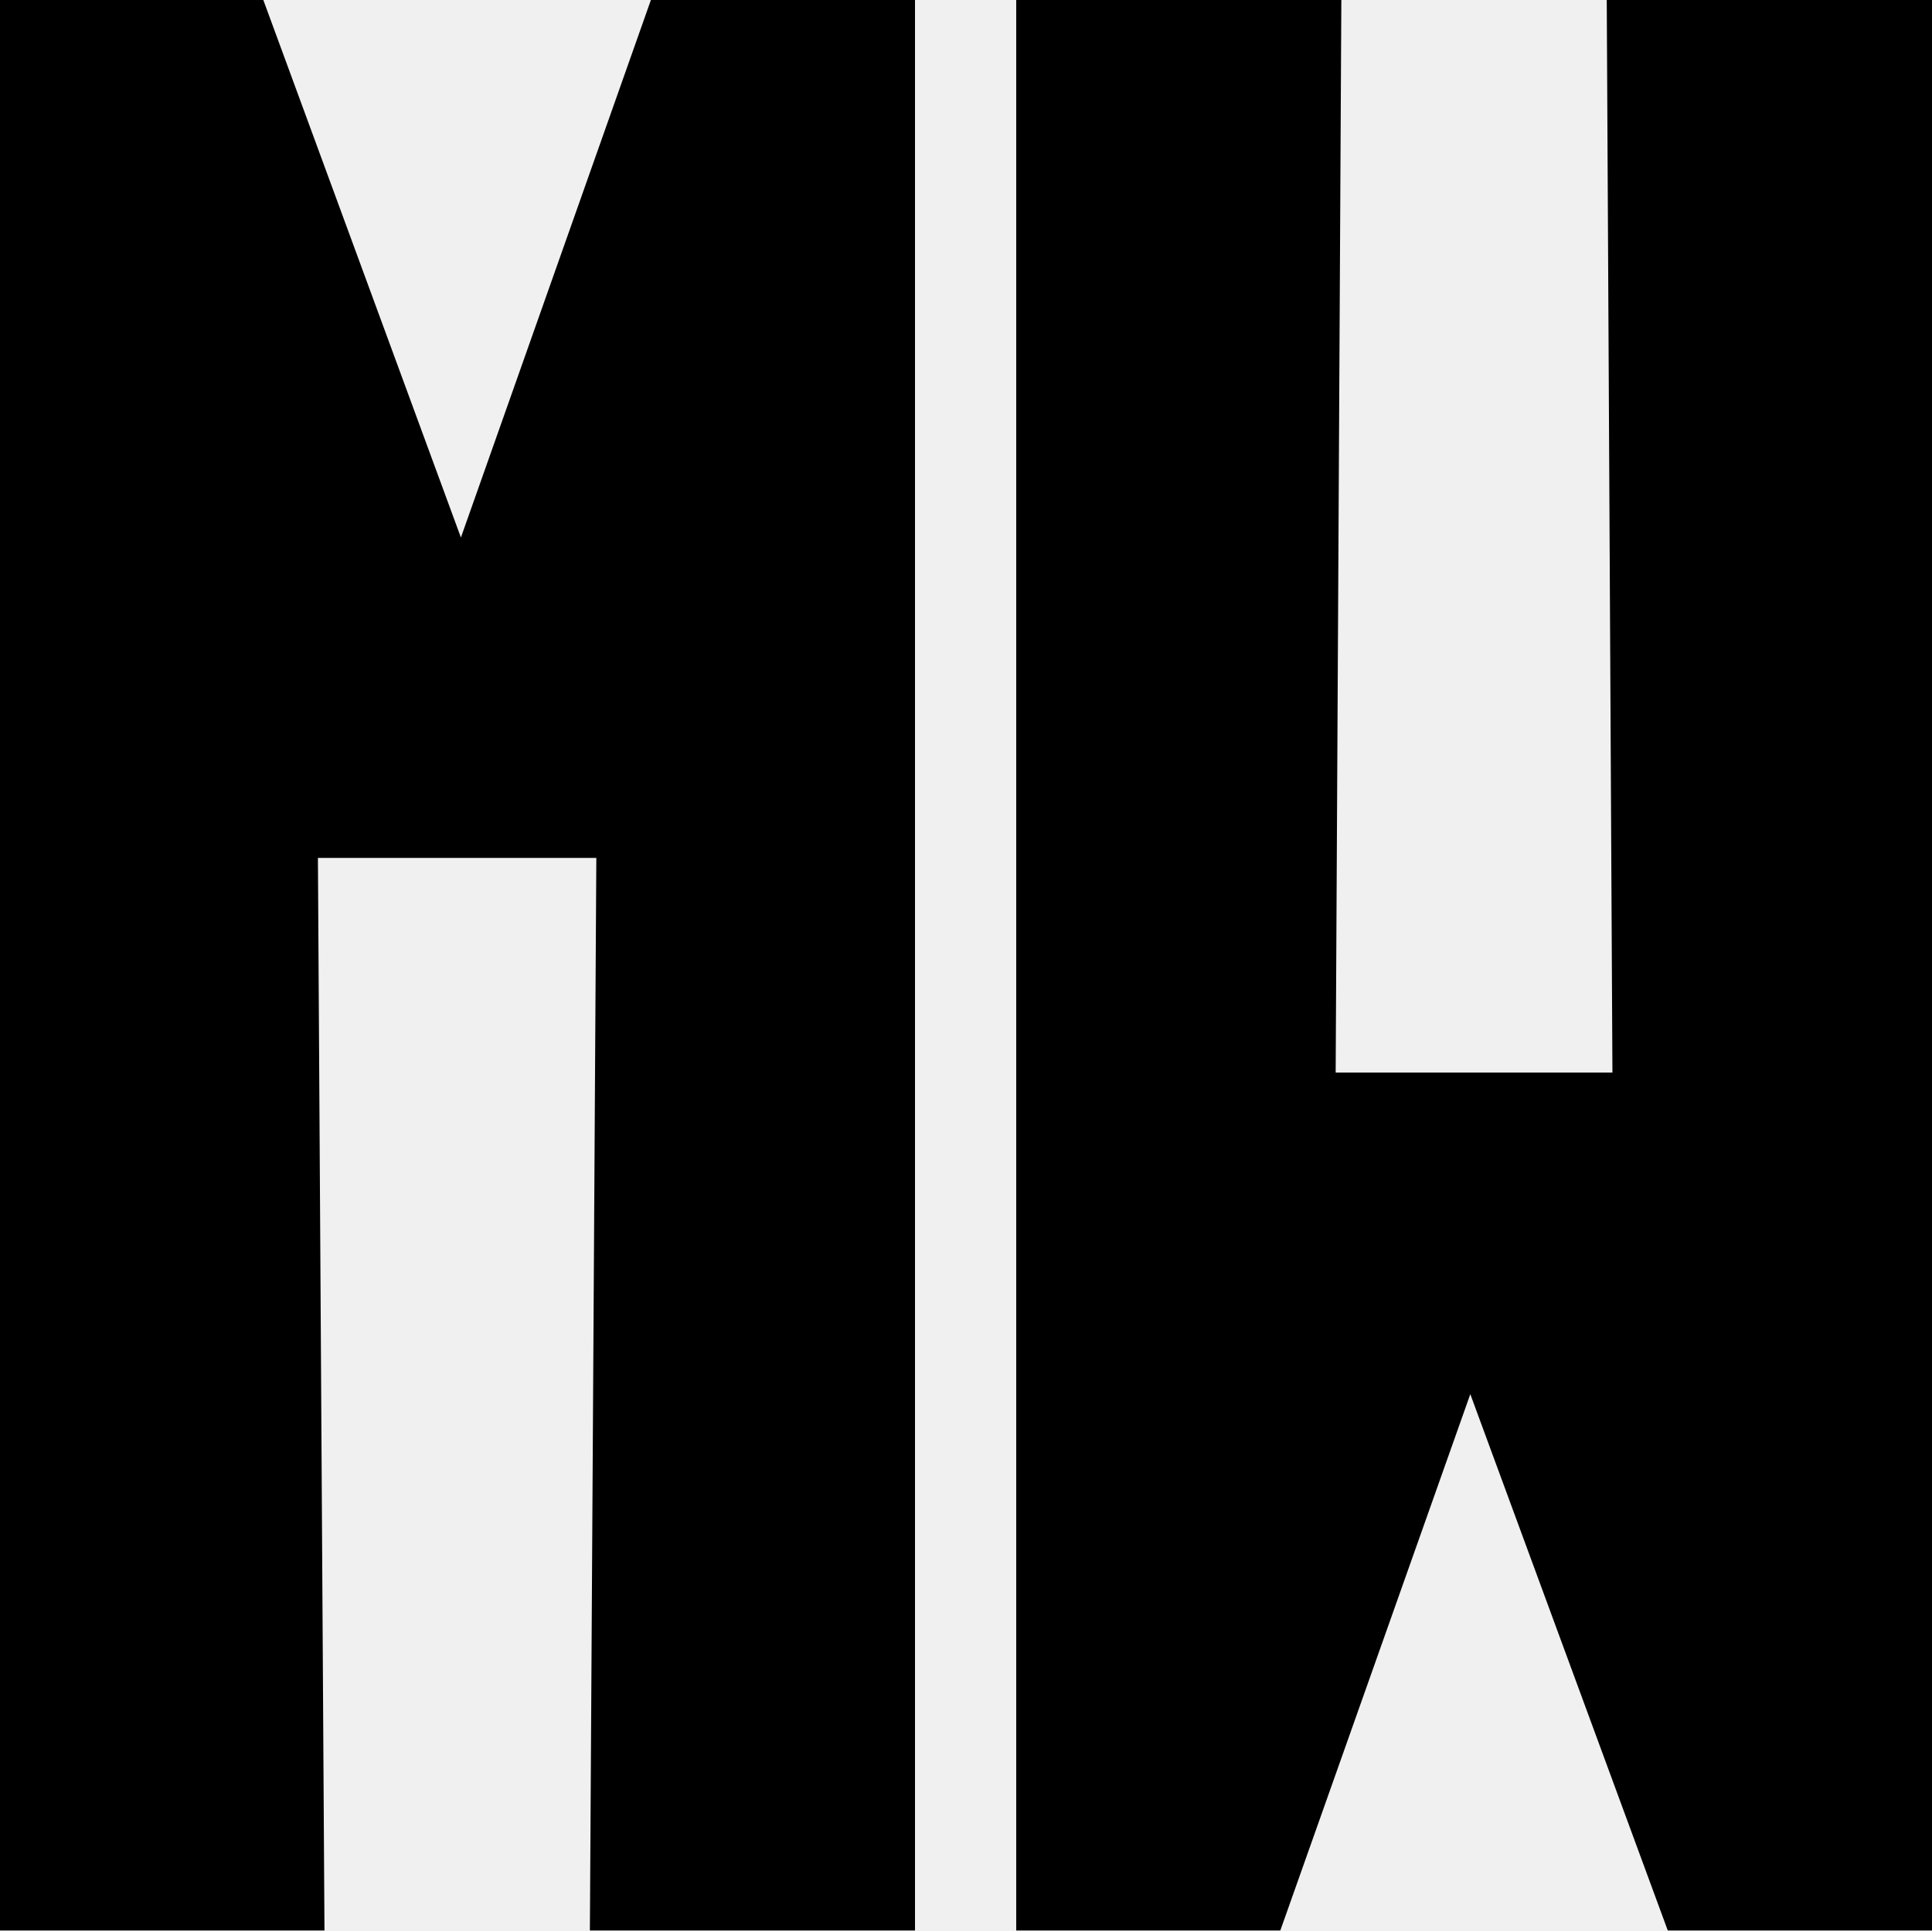
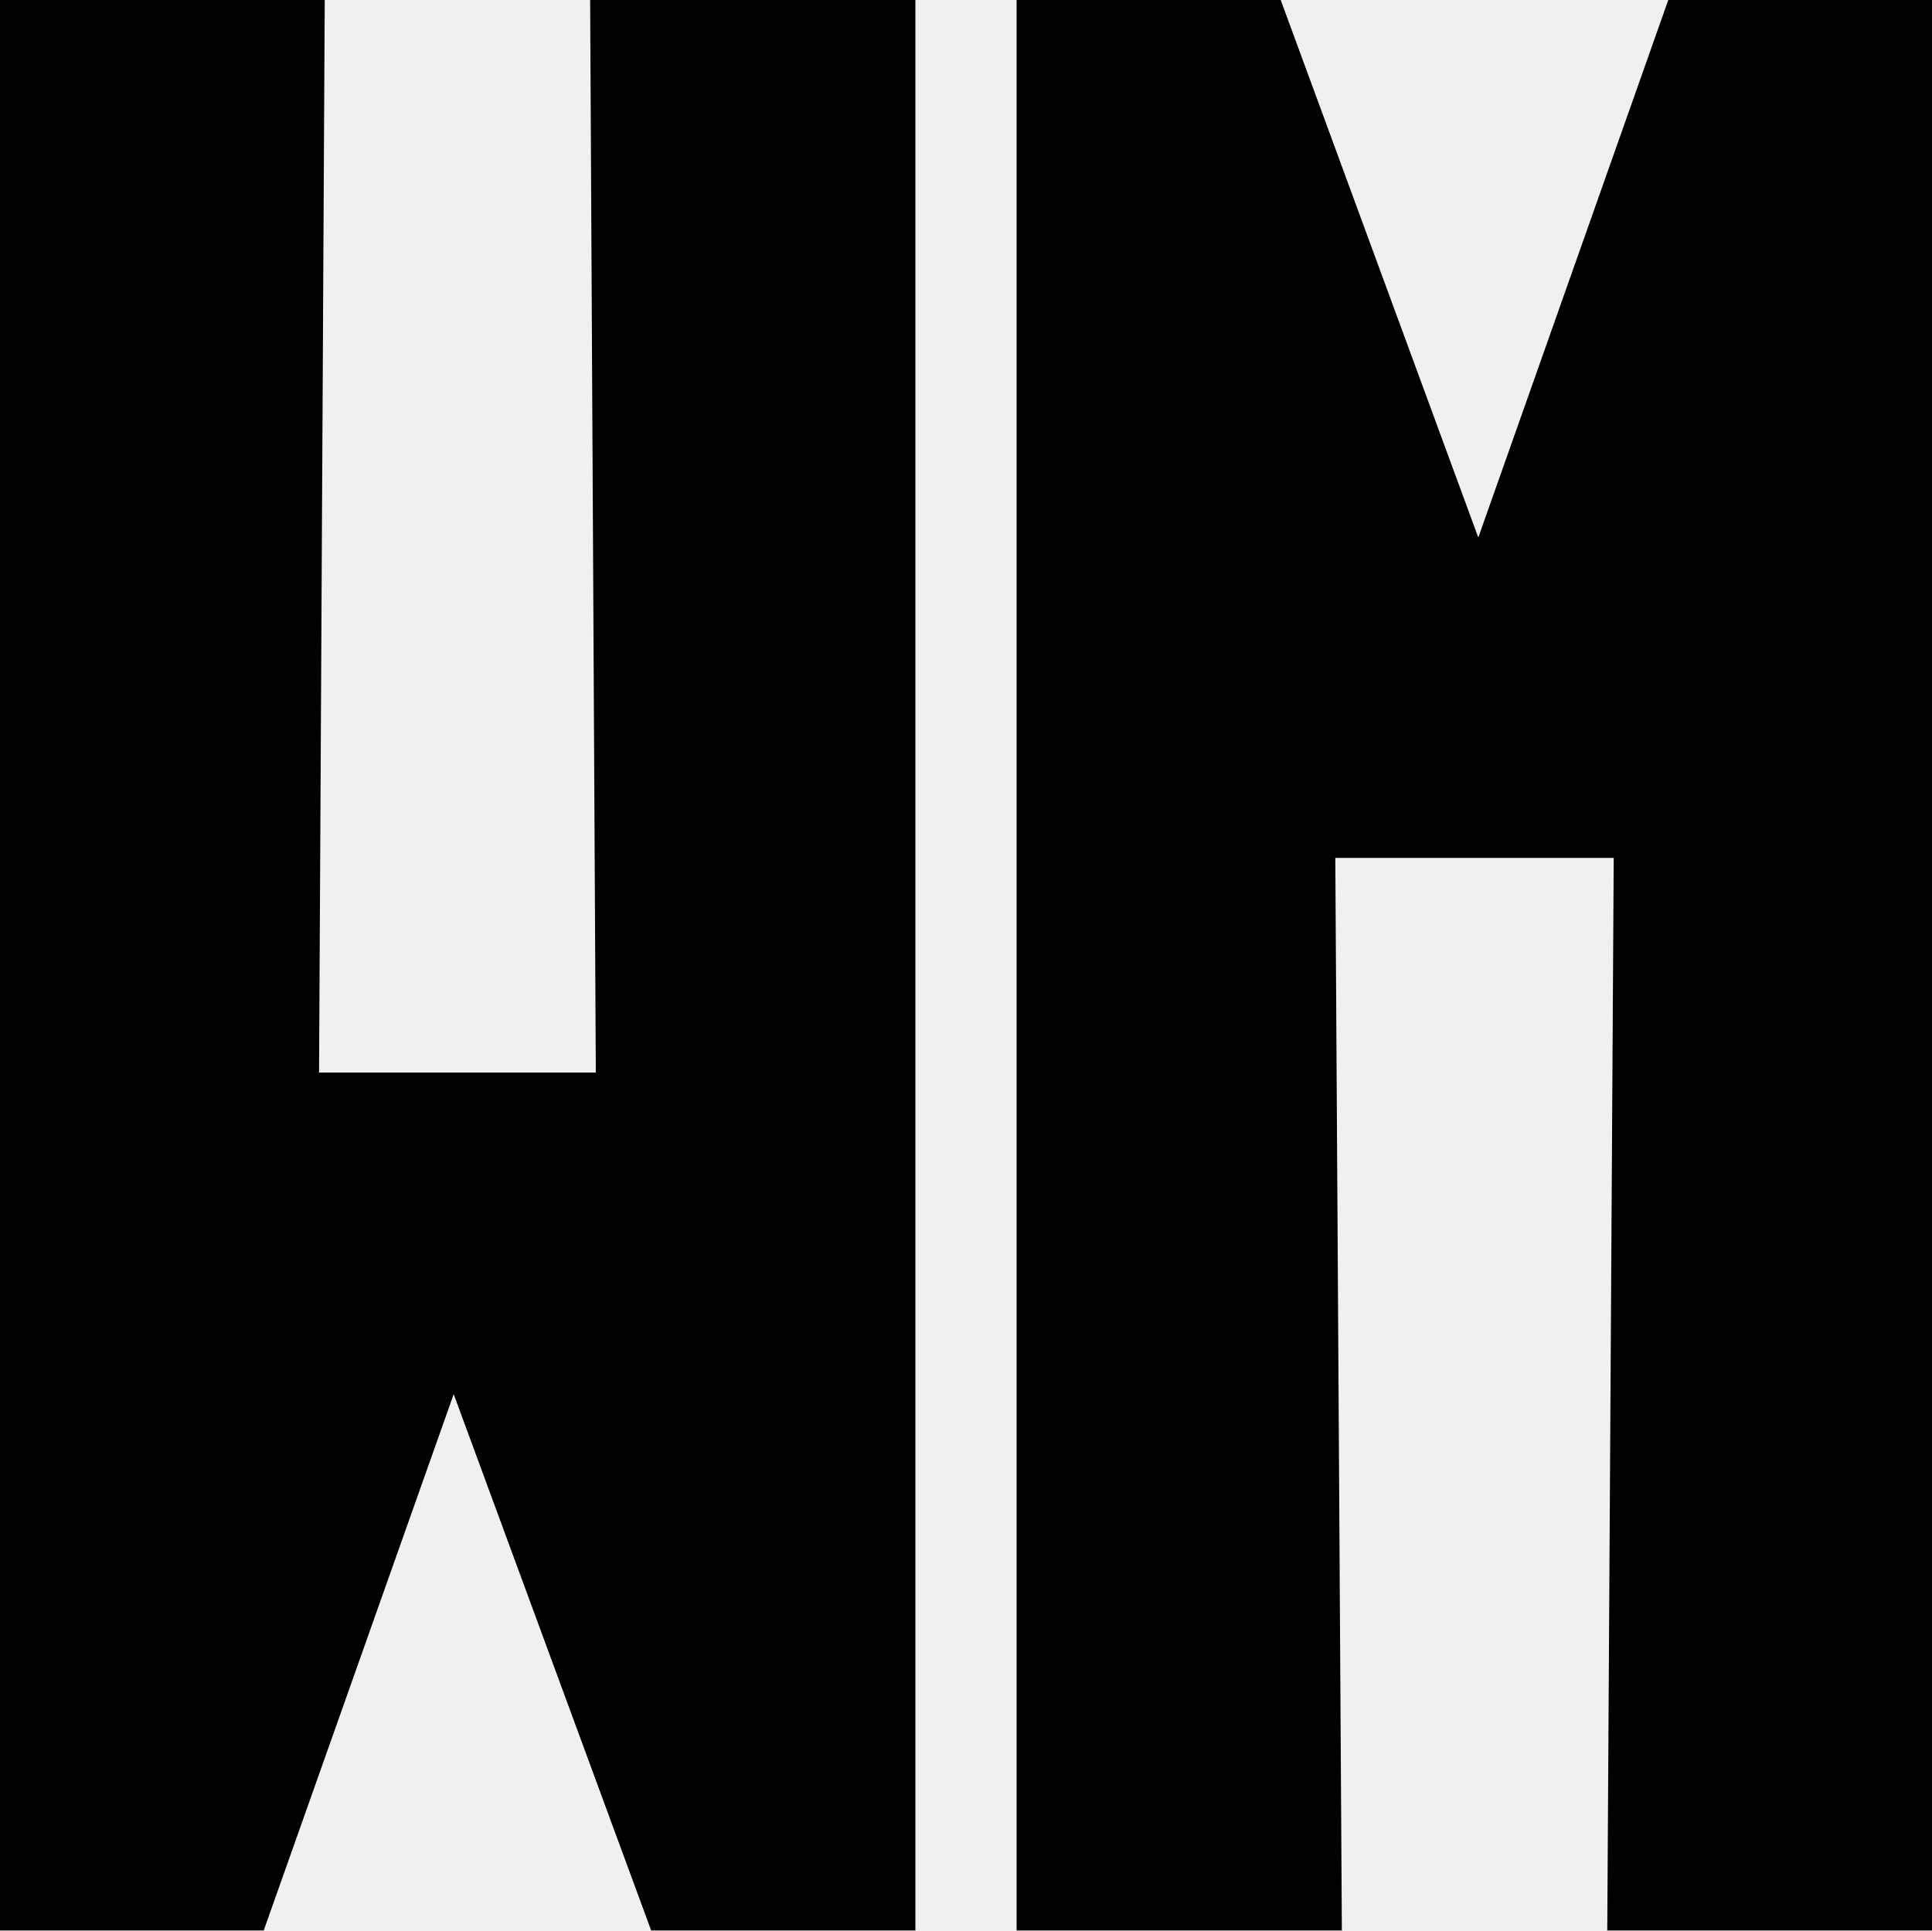
<svg xmlns="http://www.w3.org/2000/svg" id="Layer_1" version="1.1" viewBox="0 0 1485 1484">
-   <style>
-     polygon { fill: #000; }
-     @media (prefers-color-scheme: dark) { polygon { fill: #fff; } }
-   </style>
-   <polygon points="1024.9 1152 1031 0 781.1 0 781.1 1484 984.1 1484 1148.3 1020.4 1111.6 1021.4 1281.9 1484 1485 1484 1485 0 1235 0 1241.1 1152 1310.5 824.5 954.5 824.5 1024.9 1152" />
-   <polygon points="459.5 470.2 453.4 1484 703.3 1484 703.3 0 500.3 0 336.1 464.6 372.8 463.6 202.4 0 -.6 0 -.6 1484 249.4 1484 243.2 470.2 173.9 659.5 529.9 659.5 459.5 470.2" />
+   <polygon points="243.5 1152 249.6 0 -.3 0 -.3 1484 202.7 1484 366.9 1020.4 330.2 1021.4 500.5 1484 703.6 1484 703.6 0 453.6 0 459.7 1152 529.1 824.5 173.1 824.5 243.5 1152" />
+   <polygon points="1241.5 470.2 1235.4 1484 1485.3 1484 1485.3 0 1282.3 0 1118.1 464.6 1154.8 463.6 984.4 0 781.4 0 781.4 1484 1031.4 1484 1025.2 470.2 955.9 659.5 1311.9 659.5 1241.5 470.2" />
</svg>
